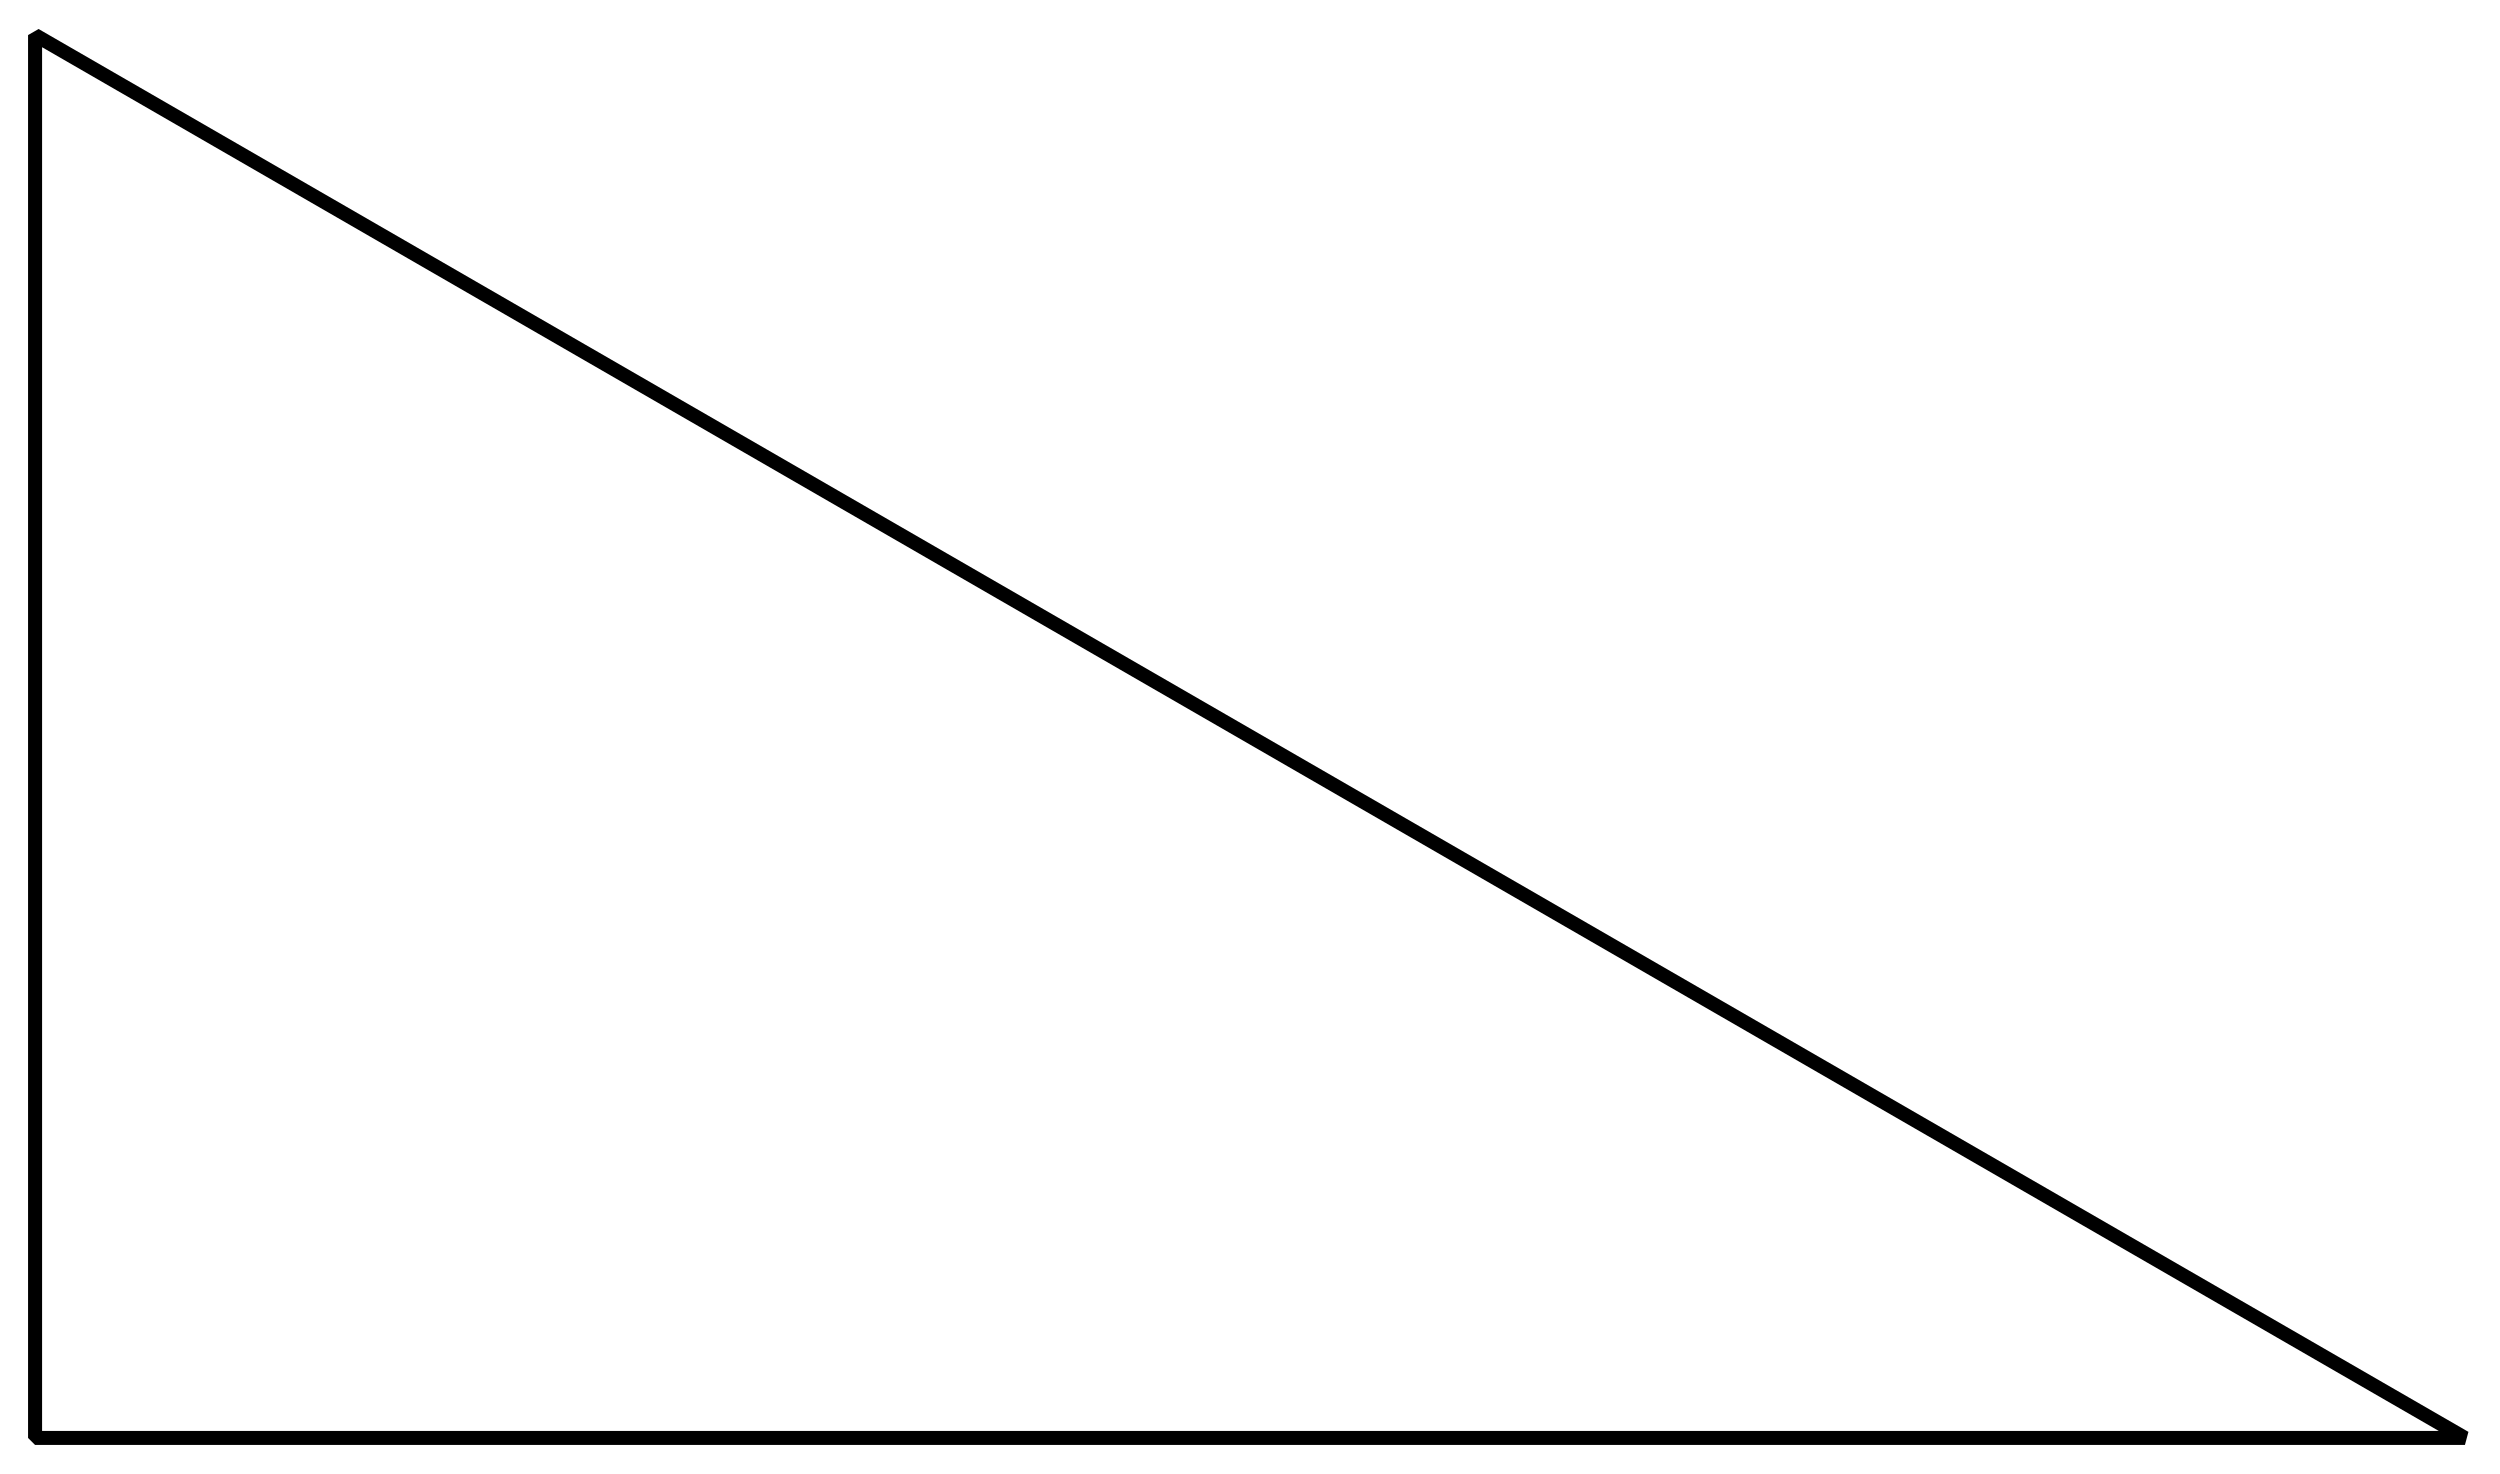
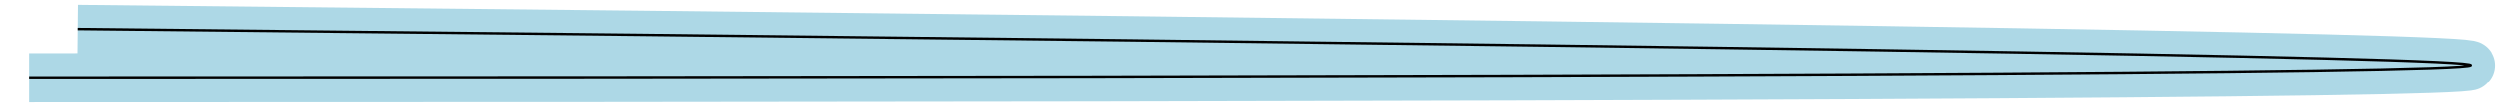
- <svg xmlns="http://www.w3.org/2000/svg" version="1.1" width="89.103" height="52.5" viewBox="0 0 89.103 52.5">
-   <path d="M1.25 51.25H87.853L1.25 1.25z" style="fill:none;stroke:#000;stroke-width:.5;stroke-linejoin:bevel" />
+ <svg xmlns="http://www.w3.org/2000/svg" version="1.1" width="514.513" height="22" viewBox="0 0 514.513 22">
+   <path d="M6 16Q1006 16 16 6" style="fill:none;stroke:#add8e6;stroke-width:10;stroke-linejoin:round" />
+   <path d="M6 16Q1006 16 16 6" style="fill:none;stroke:#000;stroke-width:.5;stroke-linejoin:bevel" />
</svg>
